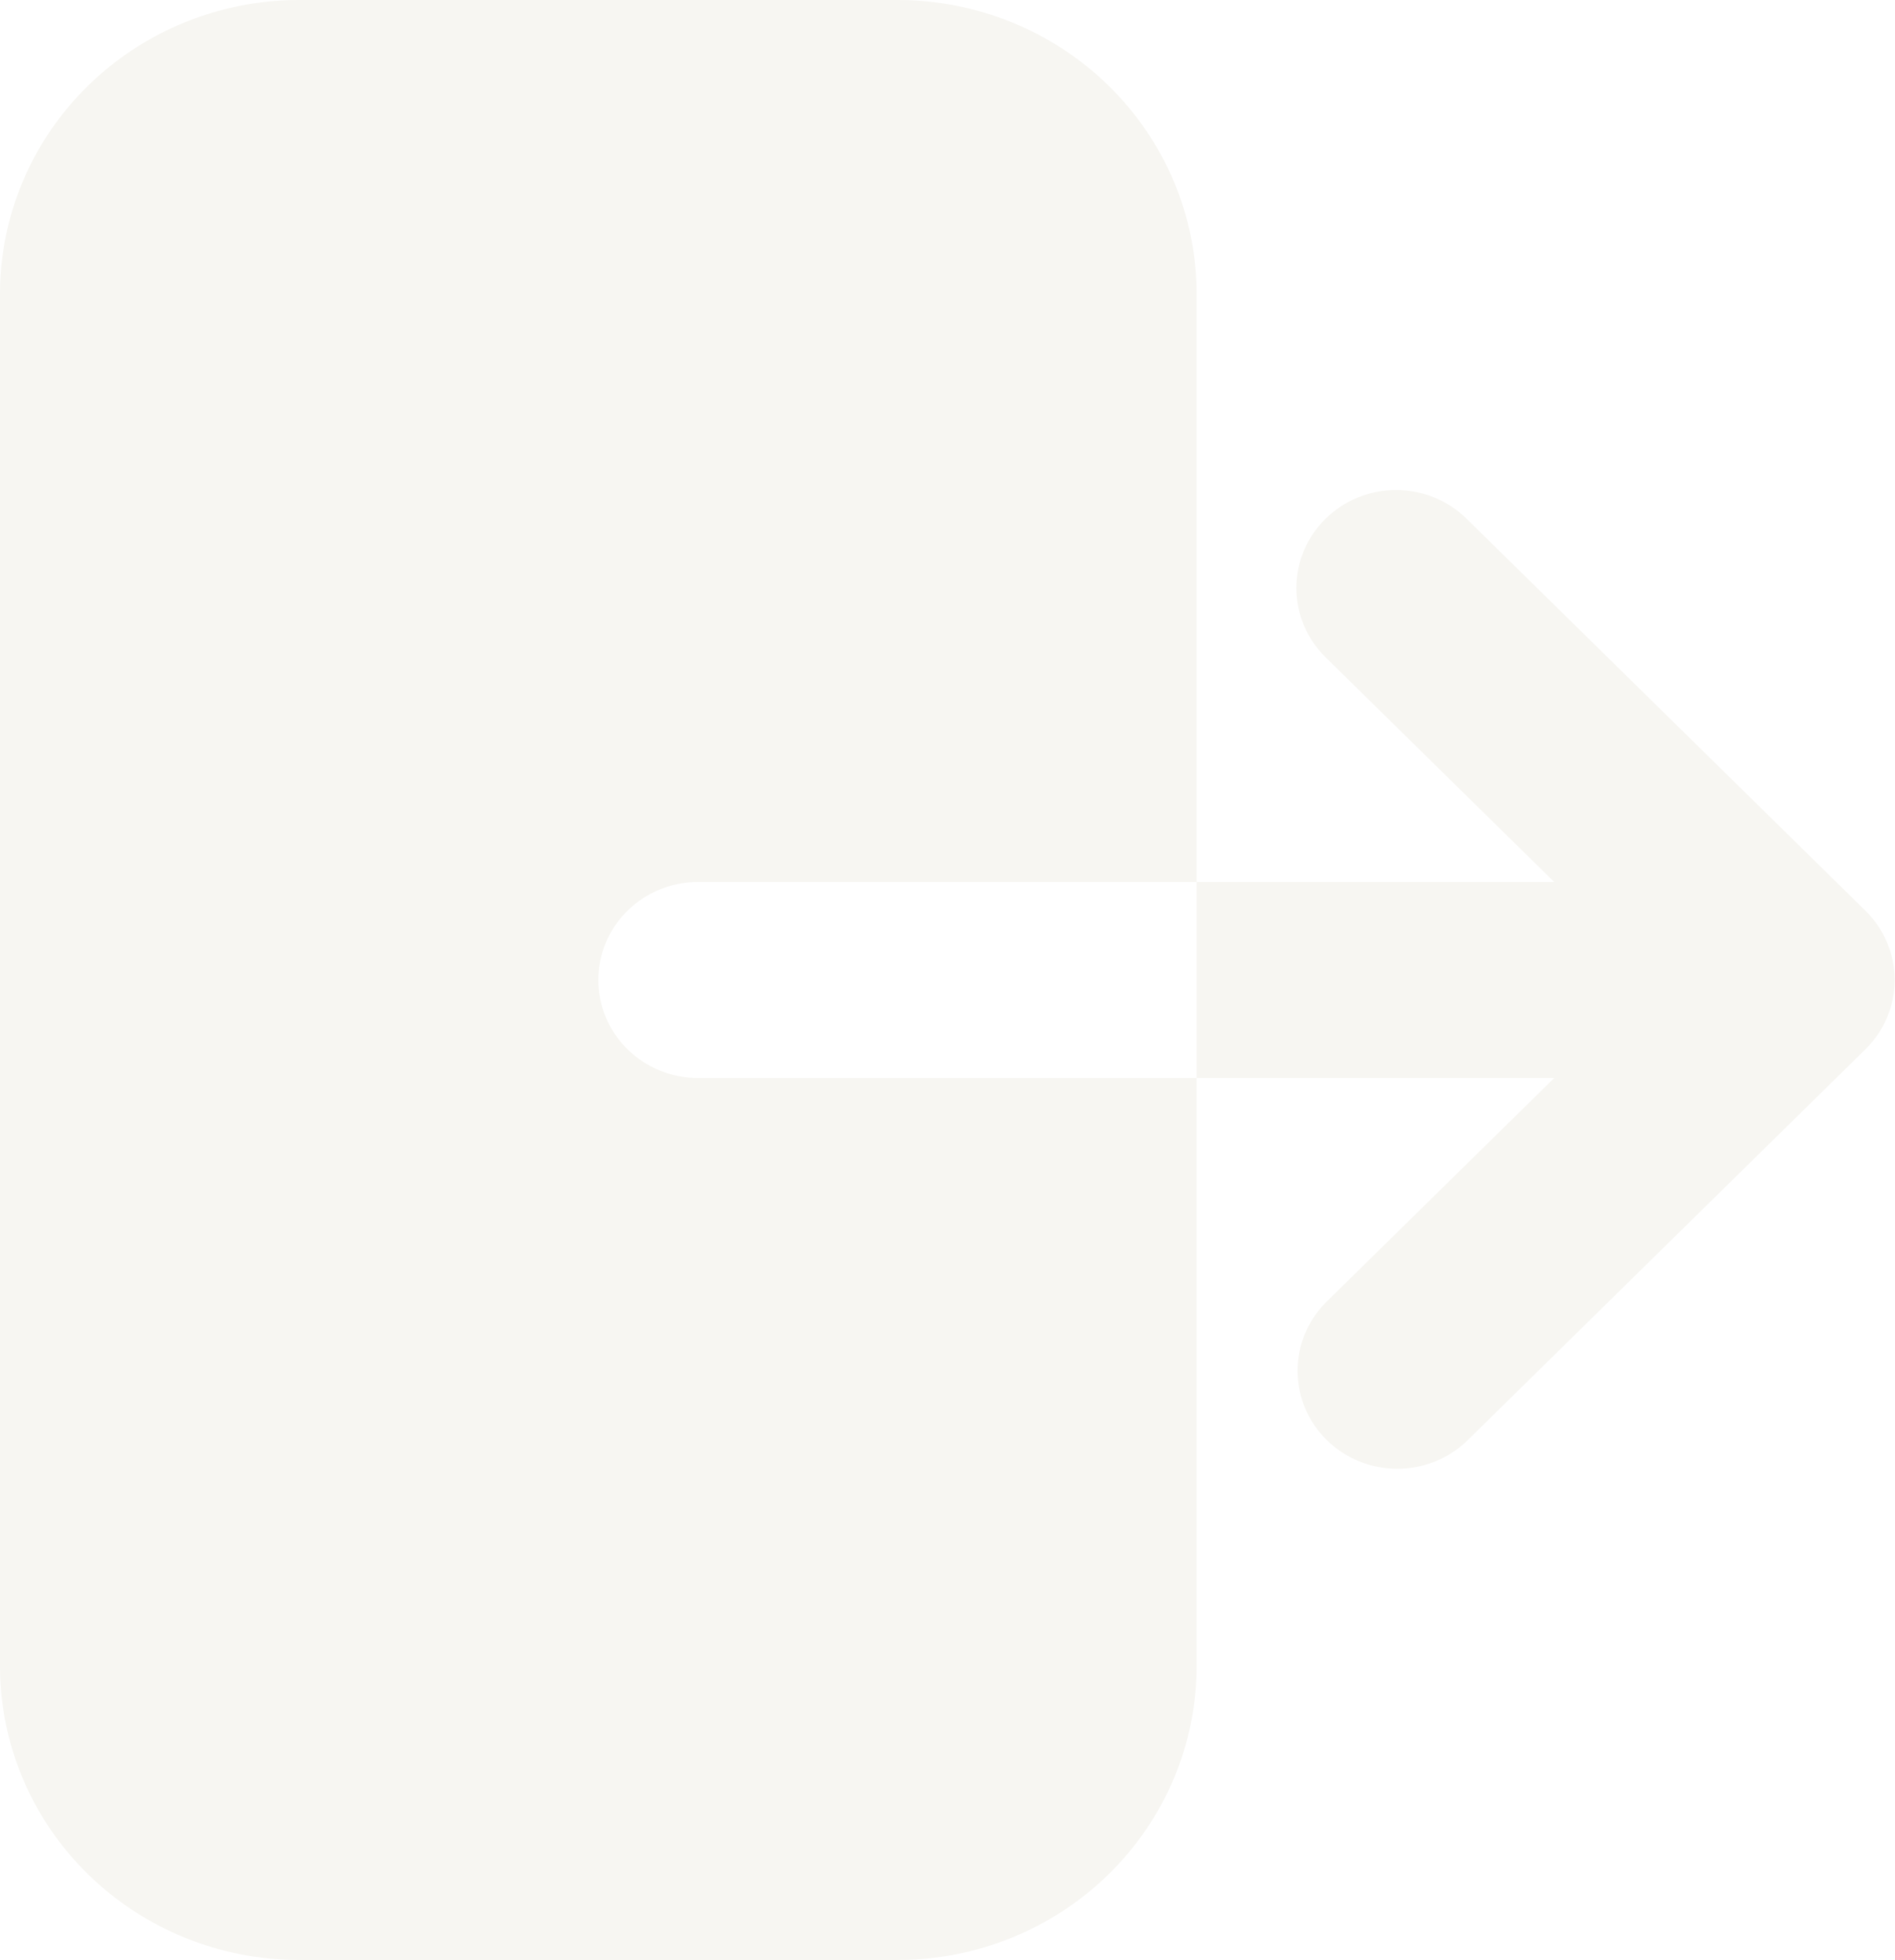
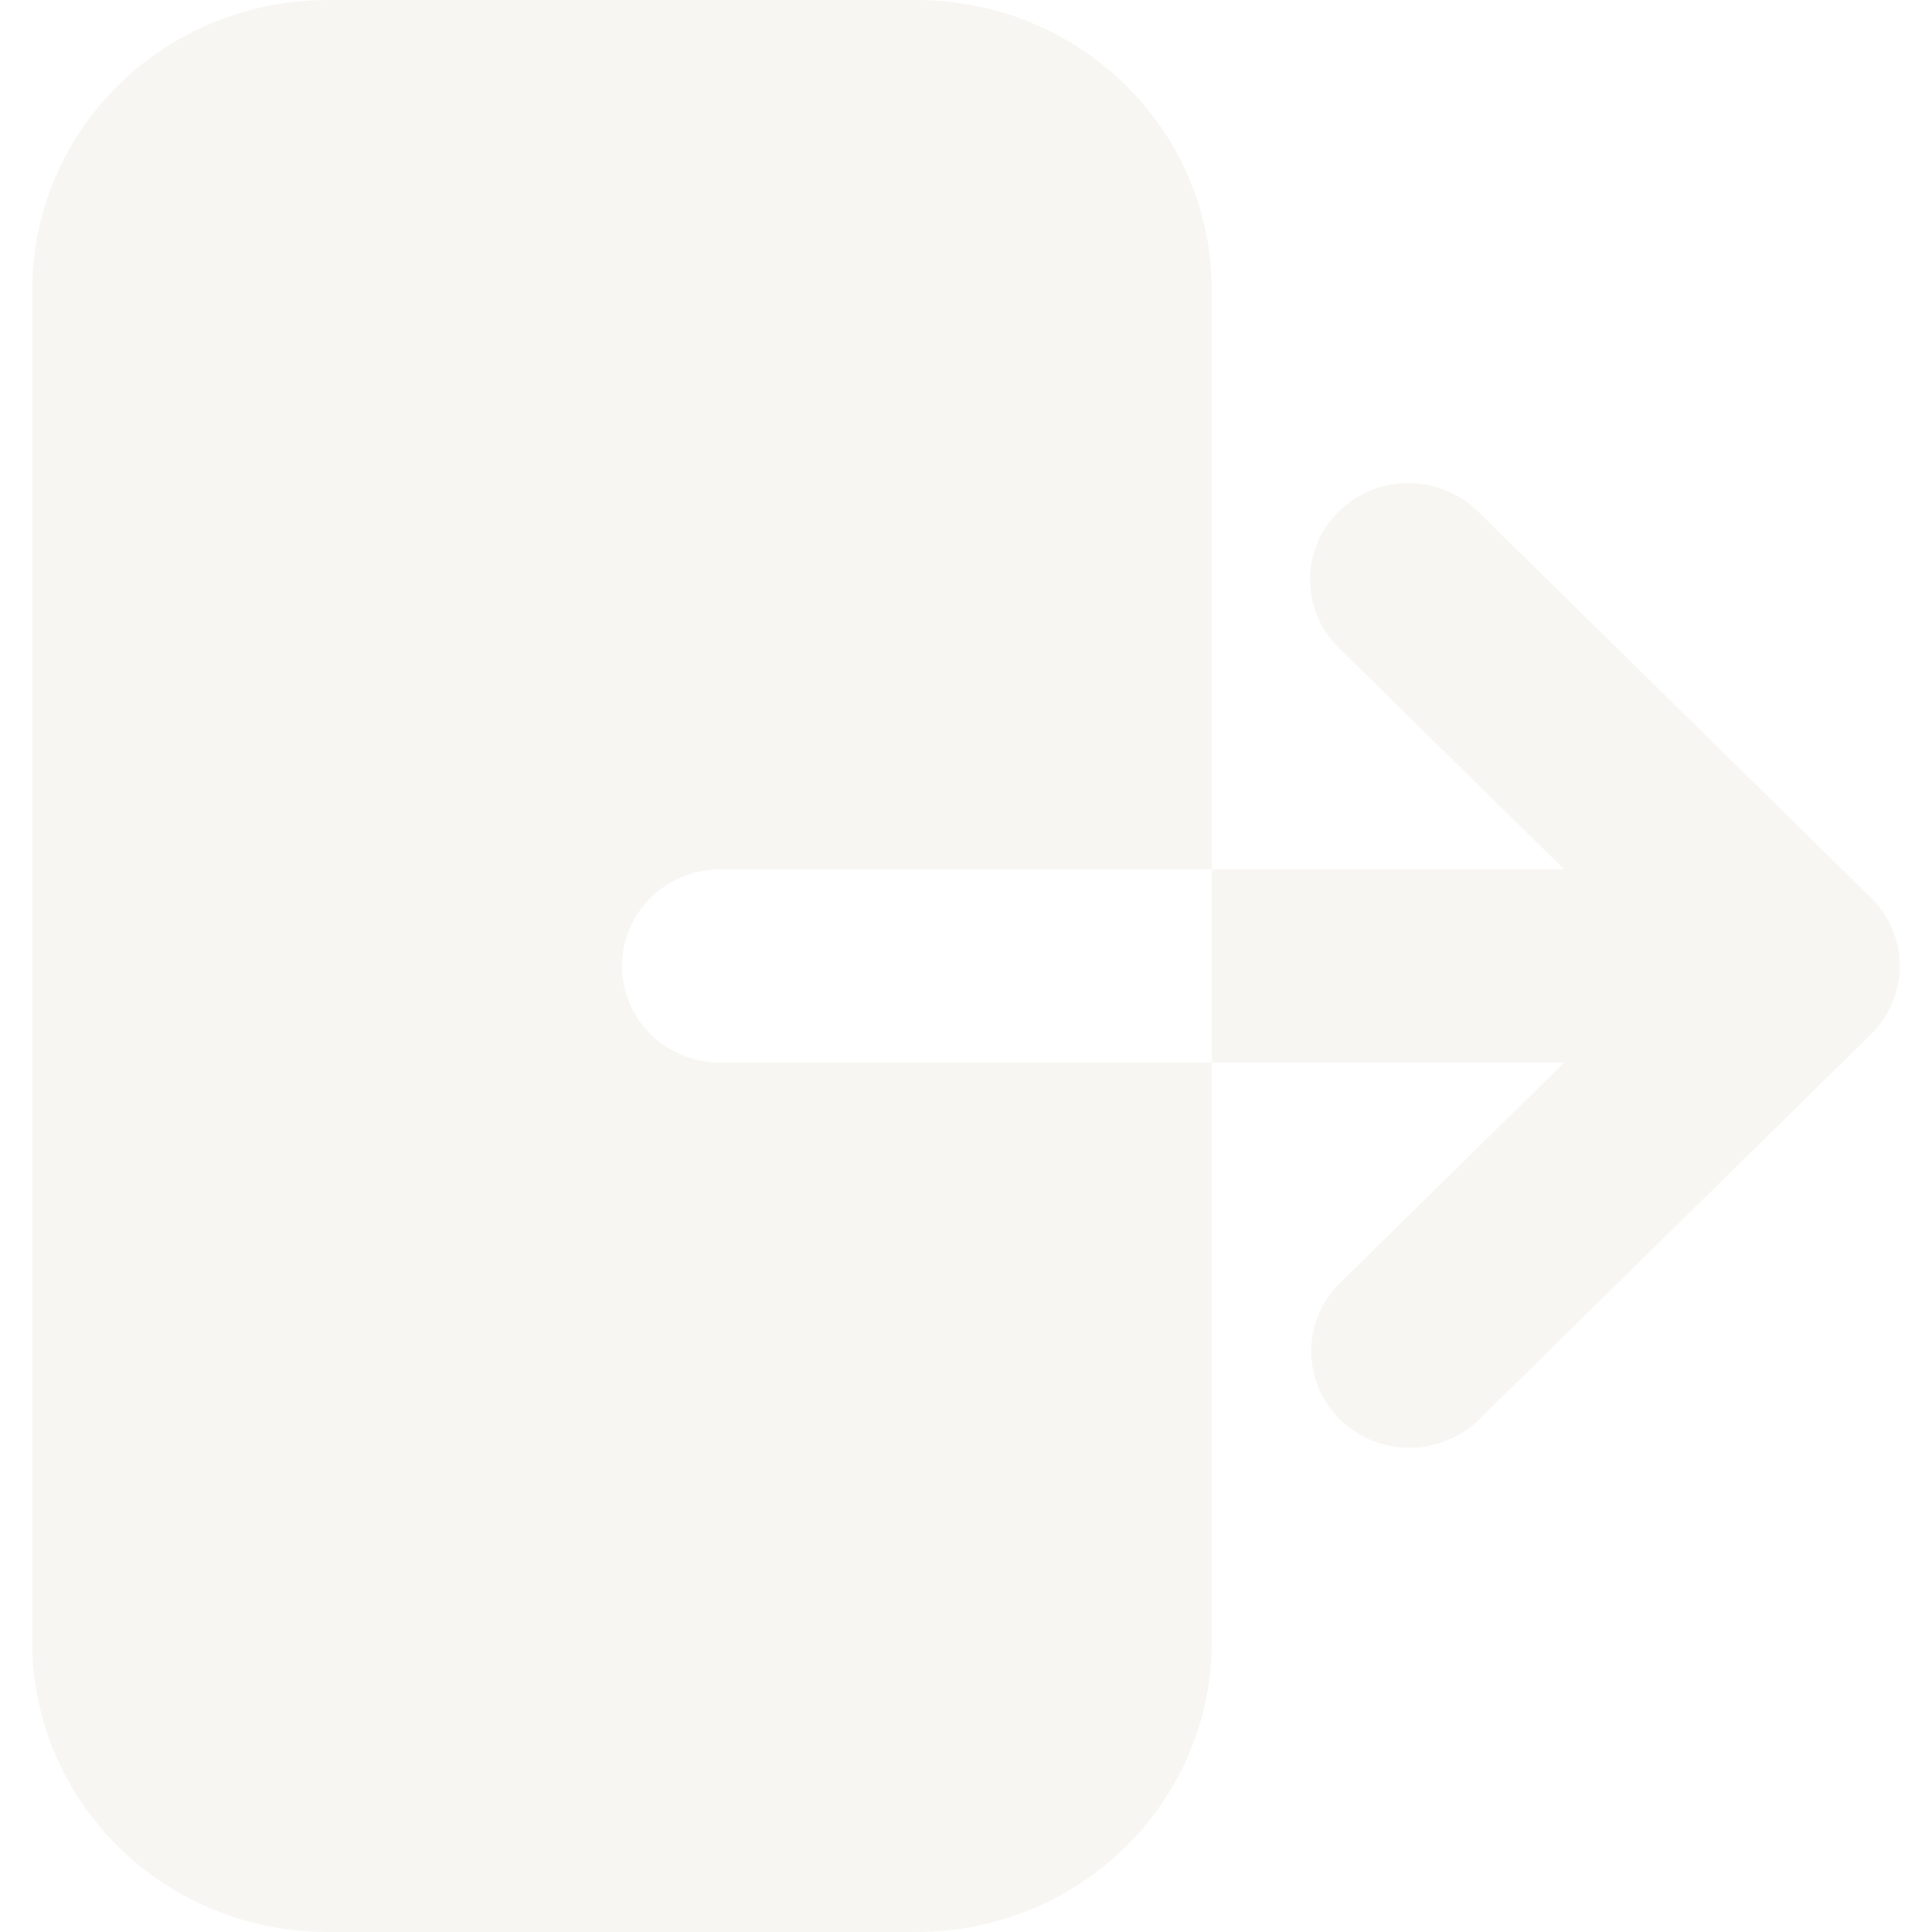
- <svg xmlns="http://www.w3.org/2000/svg" width="1940" height="2007" viewBox="0 0 1940 2007" fill="none">
+ <svg xmlns="http://www.w3.org/2000/svg" viewBox="-33.5 0 2007 2007" fill="none">
  <path fill-rule="evenodd" clip-rule="evenodd" d="M306.319 0C225.078 0 147.165 31.718 89.719 88.175C32.273 144.633 0 221.207 0 301.05V1705.95C0 1785.79 32.273 1862.37 89.719 1918.82C147.165 1975.28 225.078 2007 306.319 2007H918.958C1000.2 2007 1078.11 1975.28 1135.56 1918.82C1193 1862.37 1225.28 1785.79 1225.28 1705.95V301.05C1225.28 221.207 1193 144.633 1135.56 88.175C1078.11 31.718 1000.2 0 918.958 0H306.319ZM1357.3 531.153C1376.45 512.34 1402.41 501.771 1429.49 501.771C1456.56 501.771 1482.53 512.34 1501.68 531.153L1910.1 932.553C1929.25 951.371 1940 976.891 1940 1003.5C1940 1030.11 1929.25 1055.63 1910.1 1074.45L1501.68 1475.85C1482.42 1494.13 1456.63 1504.24 1429.86 1504.01C1403.09 1503.78 1377.48 1493.23 1358.54 1474.63C1339.61 1456.02 1328.87 1430.85 1328.64 1404.54C1328.41 1378.23 1338.7 1352.88 1357.3 1333.95L1591.43 1103.85H714.745C687.665 1103.85 661.693 1093.28 642.545 1074.46C623.396 1055.64 612.639 1030.11 612.639 1003.5C612.639 976.886 623.396 951.361 642.545 932.542C661.693 913.723 687.665 903.15 714.745 903.15H1591.43L1357.3 673.047C1338.16 654.229 1327.41 628.709 1327.41 602.1C1327.41 575.491 1338.16 549.971 1357.3 531.153Z" fill="#F7F6F2" />
</svg>
